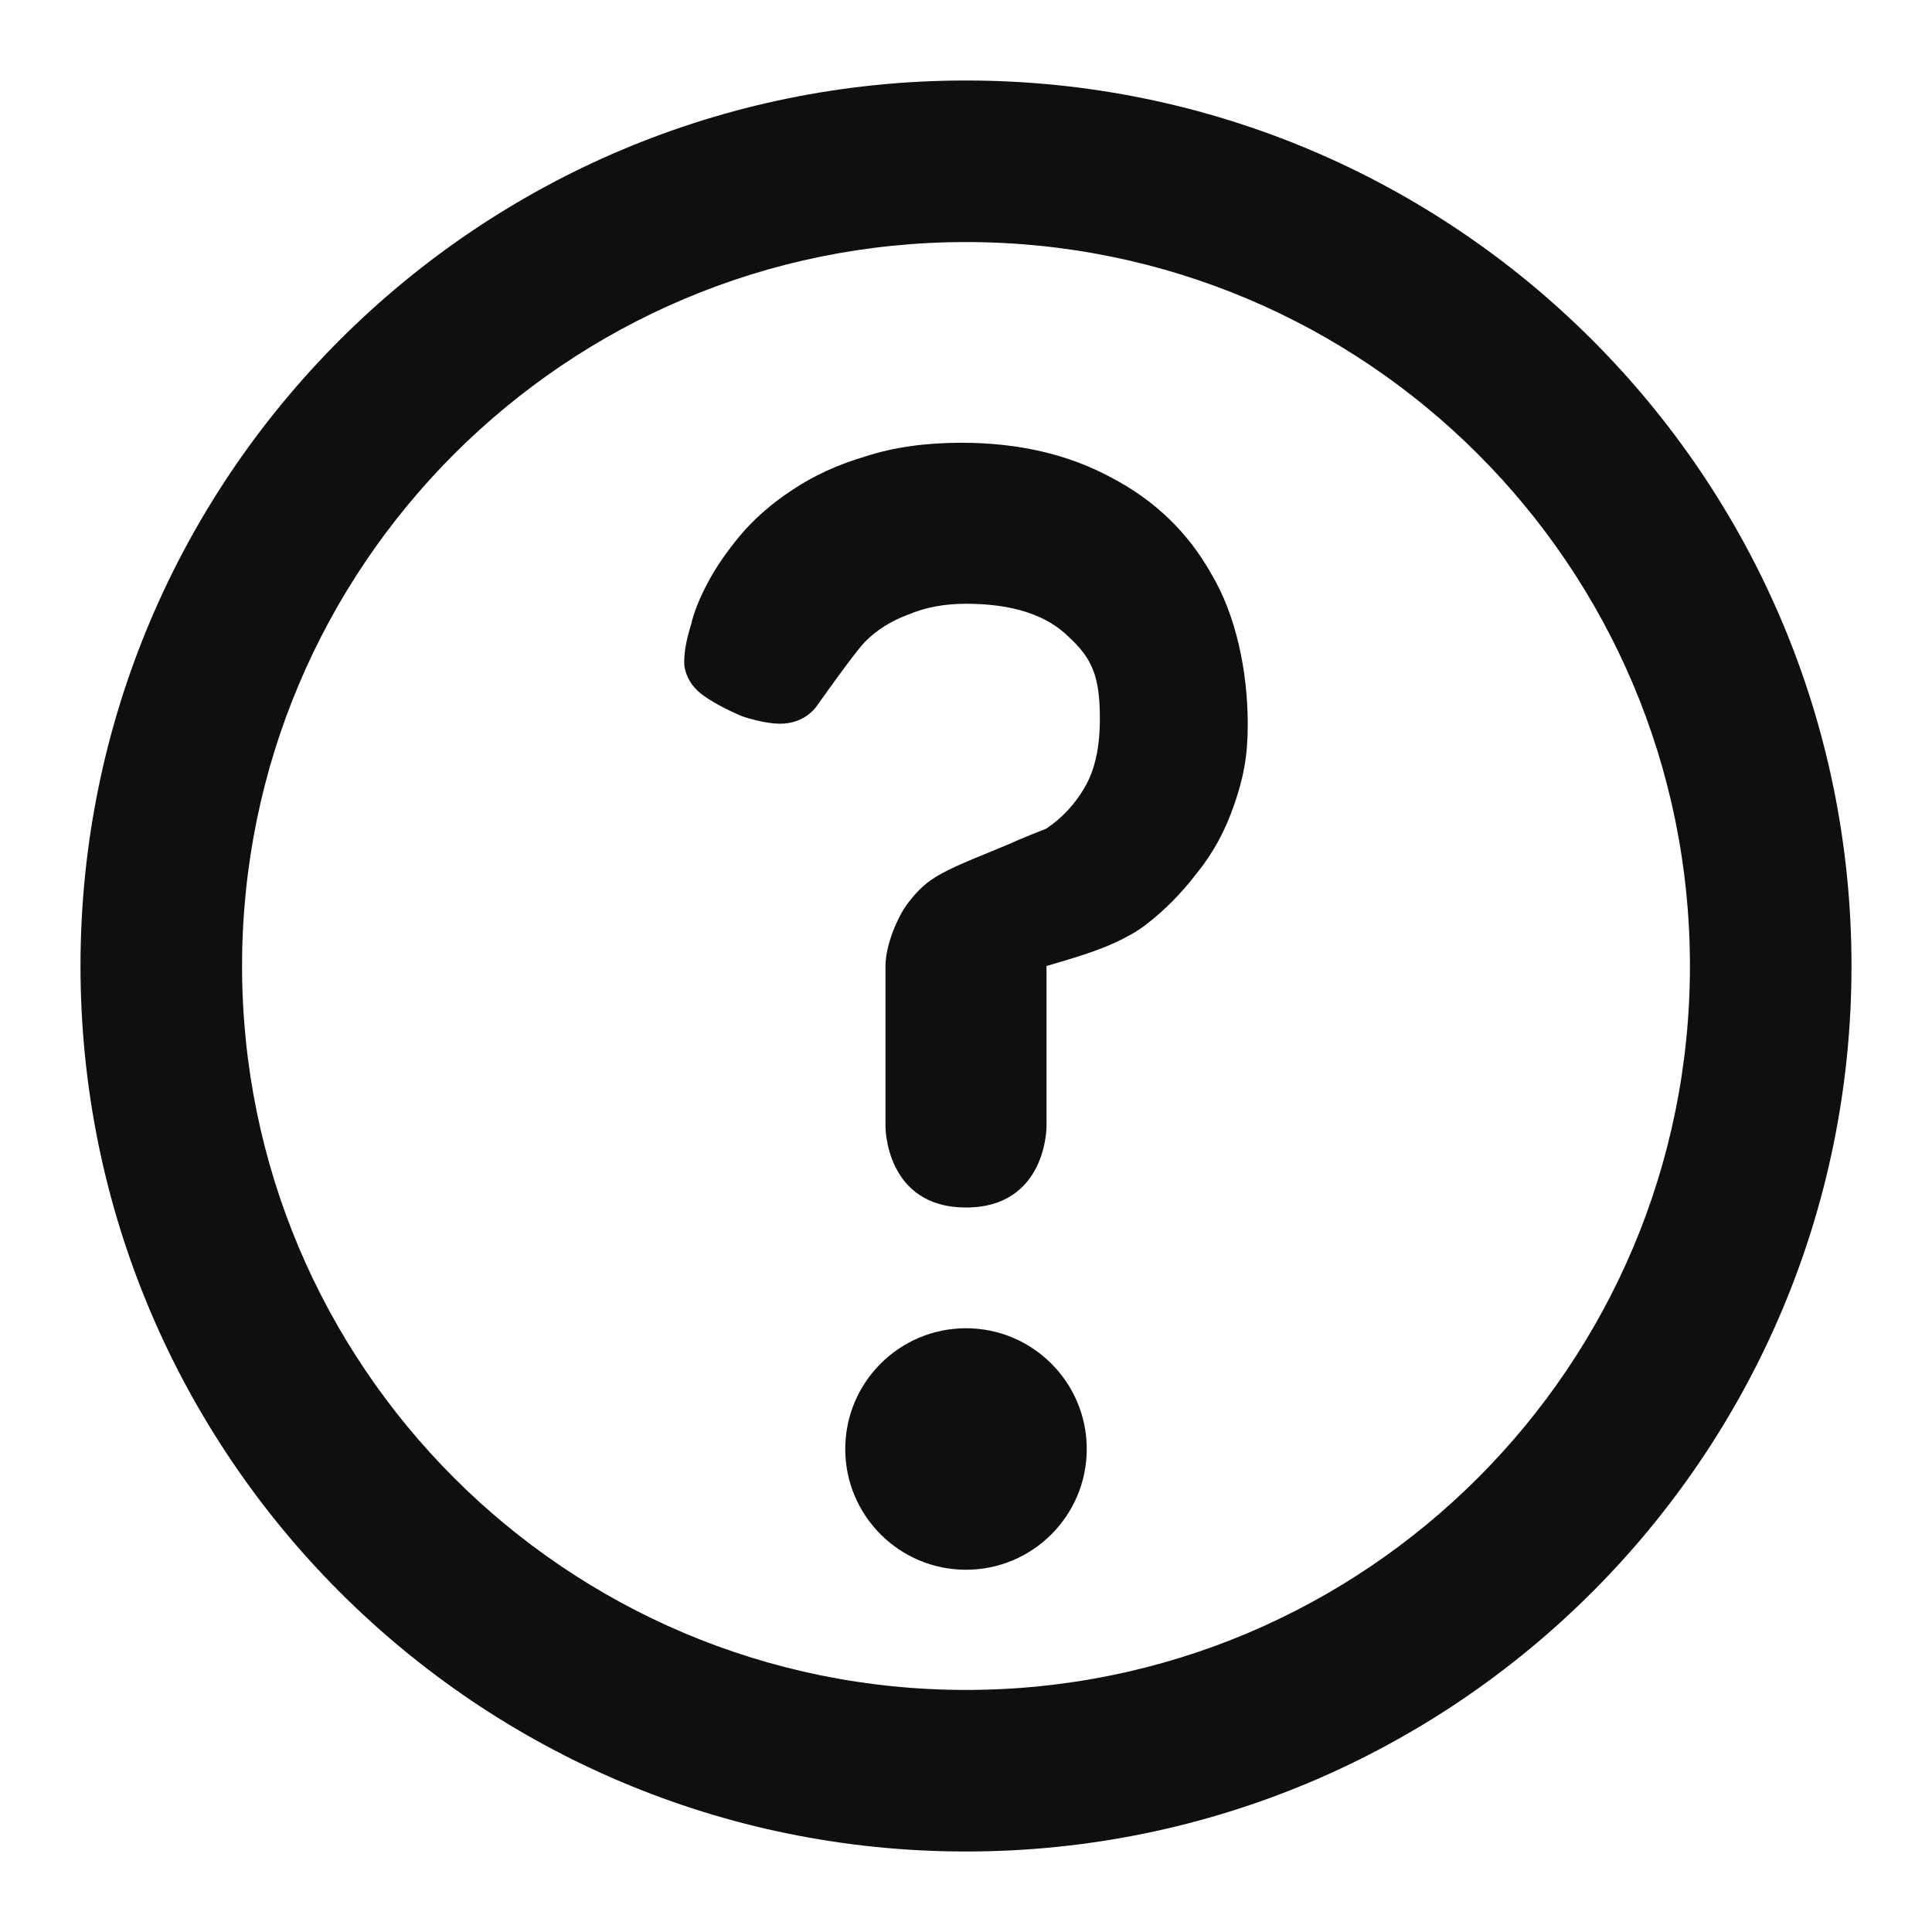
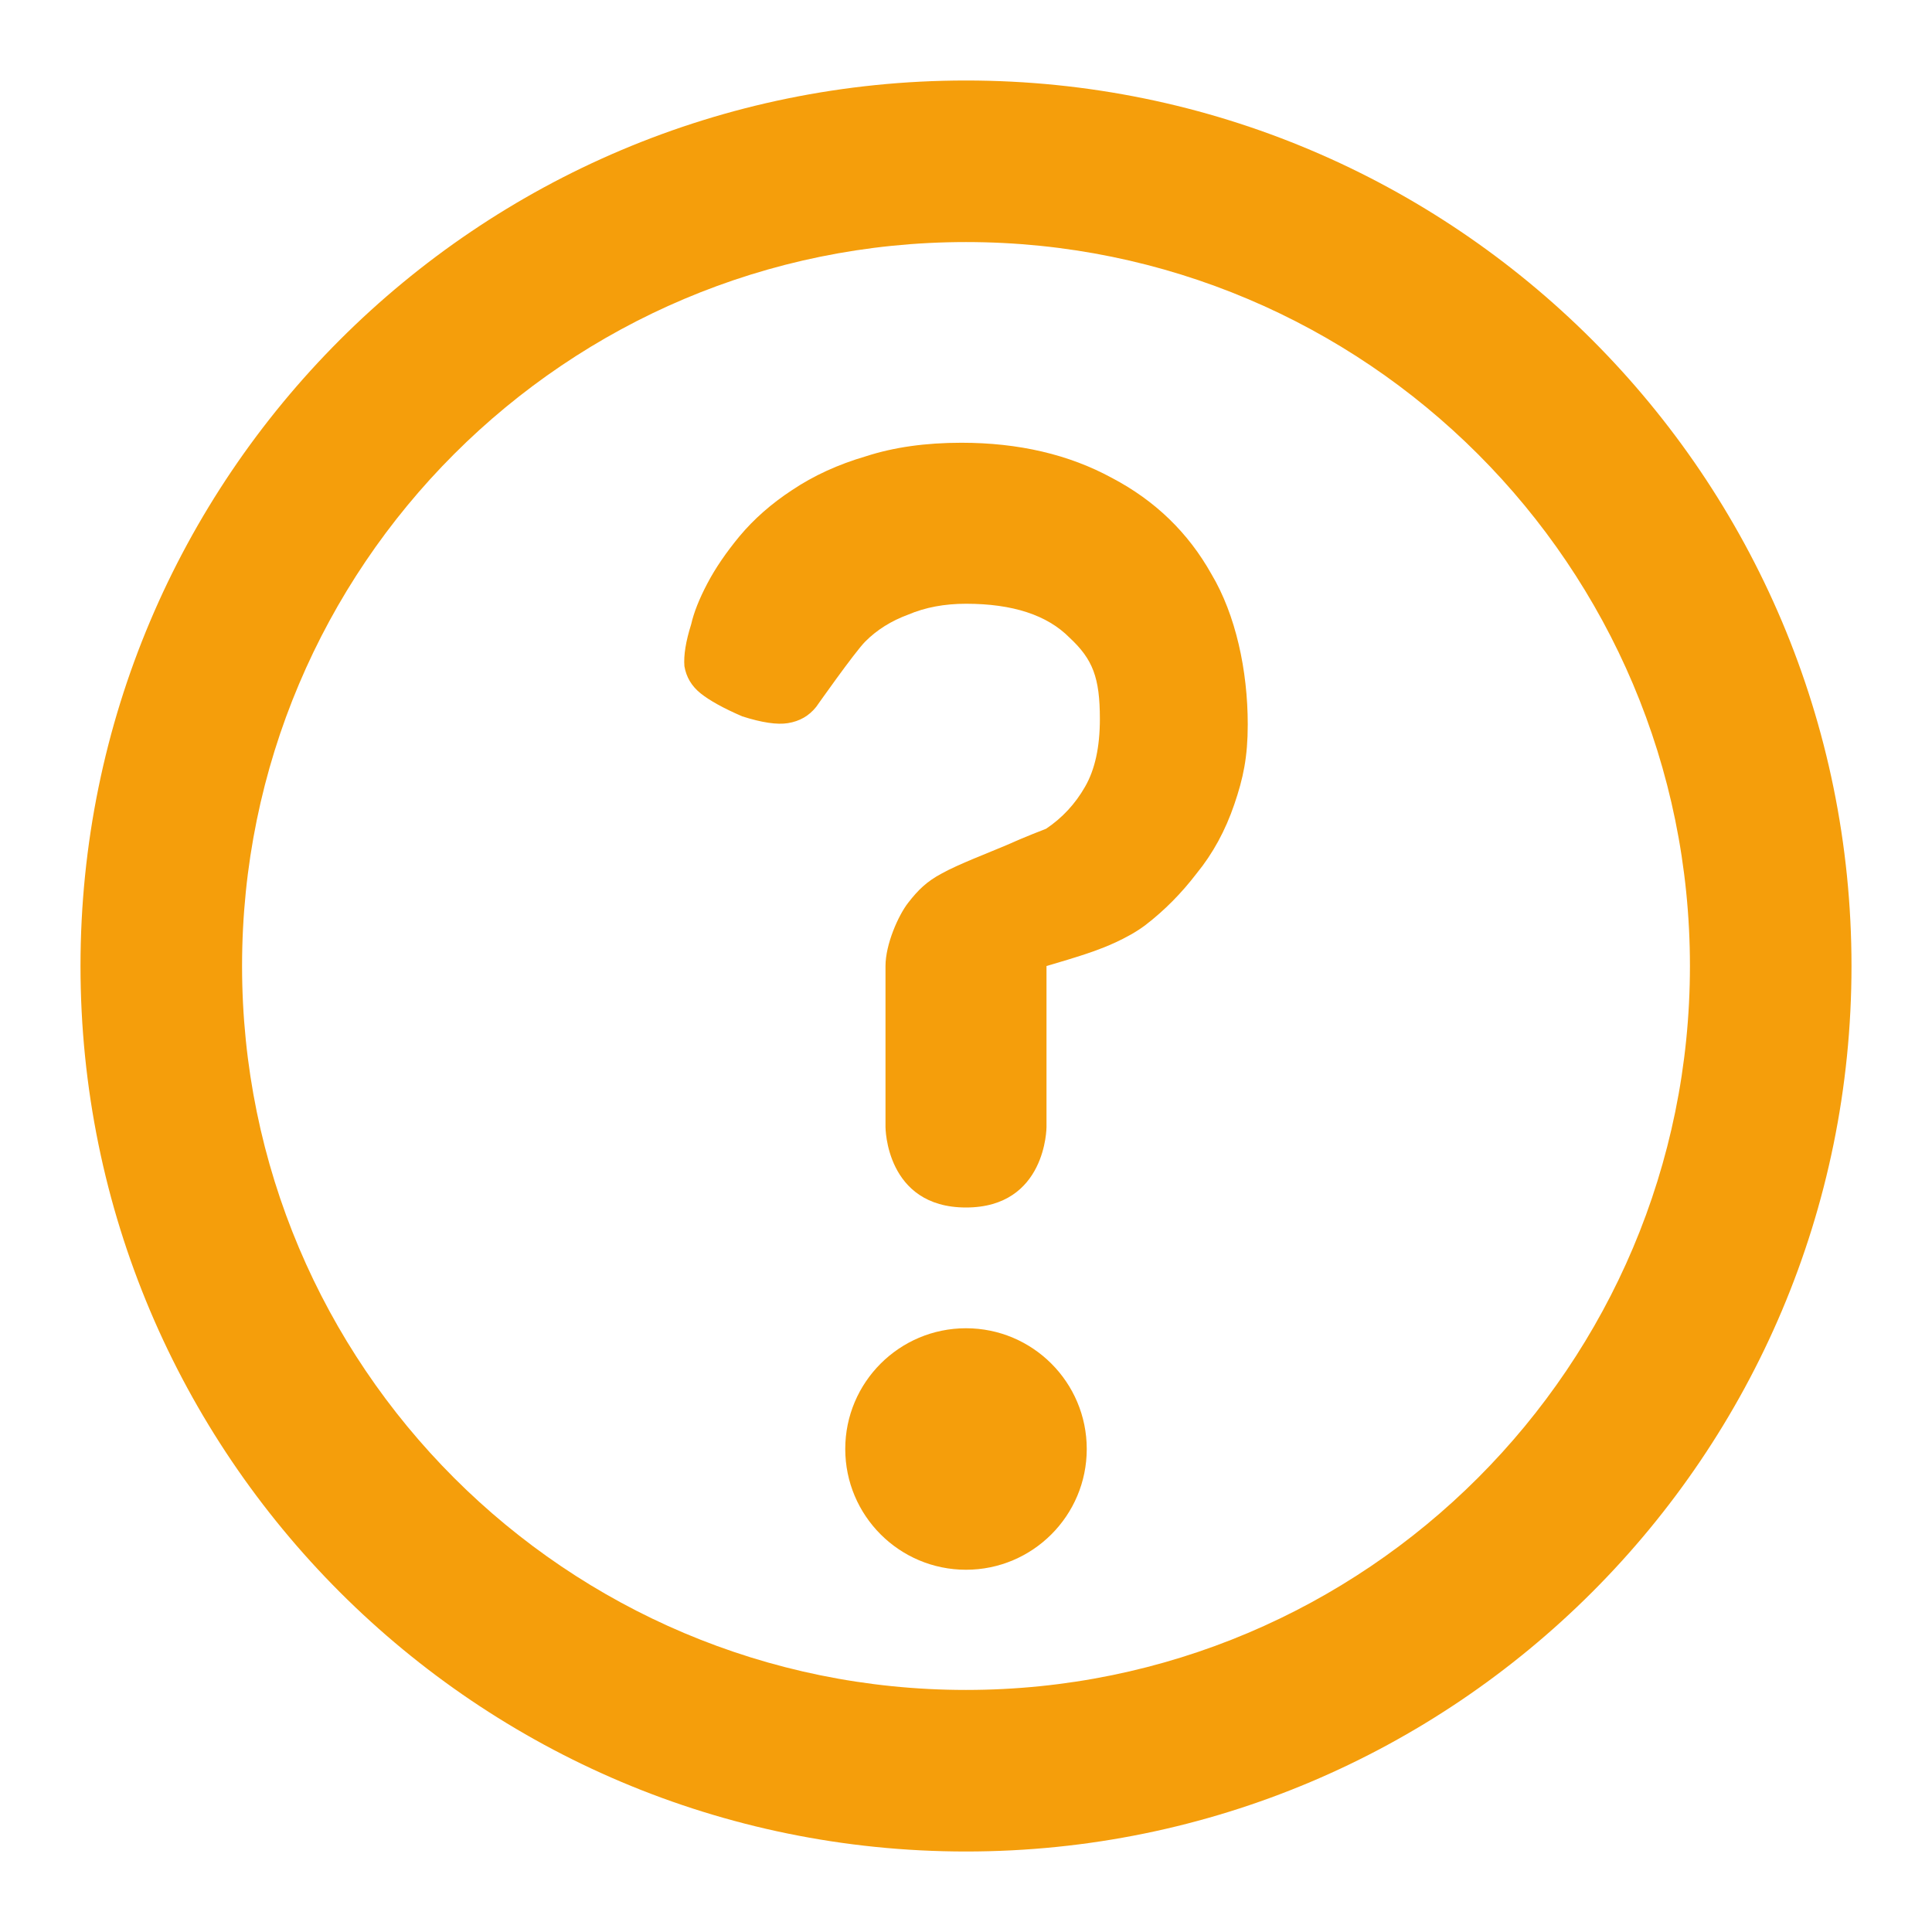
<svg xmlns="http://www.w3.org/2000/svg" width="800px" height="800px" viewBox="0 0 24 24" fill="none">
-   <path d="M23 12C23 18.075 18.075 23 12 23C5.925 23 1 18.075 1 12C1 5.925 5.925 1 12 1C18.075 1 23 5.925 23 12ZM3.007 12C3.007 16.967 7.033 20.993 12 20.993C16.967 20.993 20.993 16.967 20.993 12C20.993 7.033 16.967 3.007 12 3.007C7.033 3.007 3.007 7.033 3.007 12Z" fill="#0F0F0F" />
-   <path d="M13.5 18C13.5 18.828 12.828 19.5 12 19.5C11.172 19.5 10.5 18.828 10.5 18C10.5 17.172 11.172 16.5 12 16.5C12.828 16.5 13.5 17.172 13.5 18Z" fill="#0F0F0F" />
-   <path d="M11 12V14C11 14 11 15 12 15C13 15 13 14 13 14V12C13 12 13.479 11.863 13.663 11.788C13.663 11.788 13.997 11.669 14.231 11.49C14.465 11.31 14.676 11.097 14.865 10.85C15.066 10.604 15.222 10.318 15.333 9.992C15.444 9.667 15.5 9.404 15.5 9C15.5 8.327 15.35 7.637 15.049 7.132C14.76 6.616 14.348 6.218 13.813 5.937C13.279 5.646 12.655 5.5 11.943 5.5C11.497 5.5 11.102 5.556 10.757 5.668C10.412 5.769 10.106 5.909 9.838 6.089C9.582 6.257 9.365 6.448 9.187 6.661C9.02 6.863 8.886 7.059 8.786 7.25C8.686 7.44 8.619 7.609 8.586 7.755C8.519 7.968 8.491 8.141 8.502 8.276C8.525 8.411 8.591 8.523 8.703 8.613C8.814 8.702 8.987 8.798 9.221 8.899C9.465 8.977 9.655 9.005 9.788 8.983C9.933 8.96 10.05 8.893 10.139 8.781C10.139 8.781 10.614 8.106 10.747 7.971C10.892 7.825 11.07 7.713 11.282 7.635C11.493 7.545 11.733 7.5 12 7.5C12.579 7.5 13.008 7.64 13.286 7.921C13.575 8.19 13.663 8.416 13.663 8.932C13.663 9.28 13.602 9.56 13.479 9.773C13.357 9.987 13.195 10.161 12.995 10.295C12.995 10.295 12.723 10.399 12.5 10.5C12.289 10.59 11.9 10.738 11.7 10.85C11.51 10.951 11.404 11.057 11.282 11.214C11.159 11.371 11 11.731 11 12Z" fill="#0F0F0F" />
+   <path d="M23 12C23 18.075 18.075 23 12 23C5.925 23 1 18.075 1 12C1 5.925 5.925 1 12 1C18.075 1 23 5.925 23 12ZM3.007 12C3.007 16.967 7.033 20.993 12 20.993C16.967 20.993 20.993 16.967 20.993 12C20.993 7.033 16.967 3.007 12 3.007C7.033 3.007 3.007 7.033 3.007 12Z" fill="#F59E0B" />
+   <path d="M13.5 18C13.5 18.828 12.828 19.5 12 19.5C11.172 19.5 10.5 18.828 10.5 18C10.5 17.172 11.172 16.5 12 16.5C12.828 16.5 13.5 17.172 13.5 18Z" fill="#F59E0B" />
+   <path d="M11 12V14C11 14 11 15 12 15C13 15 13 14 13 14V12C13 12 13.479 11.863 13.663 11.788C13.663 11.788 13.997 11.669 14.231 11.49C14.465 11.31 14.676 11.097 14.865 10.85C15.066 10.604 15.222 10.318 15.333 9.992C15.444 9.667 15.5 9.404 15.5 9C15.5 8.327 15.35 7.637 15.049 7.132C14.76 6.616 14.348 6.218 13.813 5.937C13.279 5.646 12.655 5.5 11.943 5.5C11.497 5.5 11.102 5.556 10.757 5.668C10.412 5.769 10.106 5.909 9.838 6.089C9.582 6.257 9.365 6.448 9.187 6.661C9.02 6.863 8.886 7.059 8.786 7.25C8.686 7.44 8.619 7.609 8.586 7.755C8.519 7.968 8.491 8.141 8.502 8.276C8.525 8.411 8.591 8.523 8.703 8.613C8.814 8.702 8.987 8.798 9.221 8.899C9.465 8.977 9.655 9.005 9.788 8.983C9.933 8.96 10.05 8.893 10.139 8.781C10.139 8.781 10.614 8.106 10.747 7.971C10.892 7.825 11.07 7.713 11.282 7.635C11.493 7.545 11.733 7.5 12 7.5C12.579 7.5 13.008 7.64 13.286 7.921C13.575 8.19 13.663 8.416 13.663 8.932C13.663 9.28 13.602 9.56 13.479 9.773C13.357 9.987 13.195 10.161 12.995 10.295C12.995 10.295 12.723 10.399 12.5 10.5C12.289 10.59 11.9 10.738 11.7 10.85C11.51 10.951 11.404 11.057 11.282 11.214C11.159 11.371 11 11.731 11 12Z" fill="#F59E0B" />
</svg>
